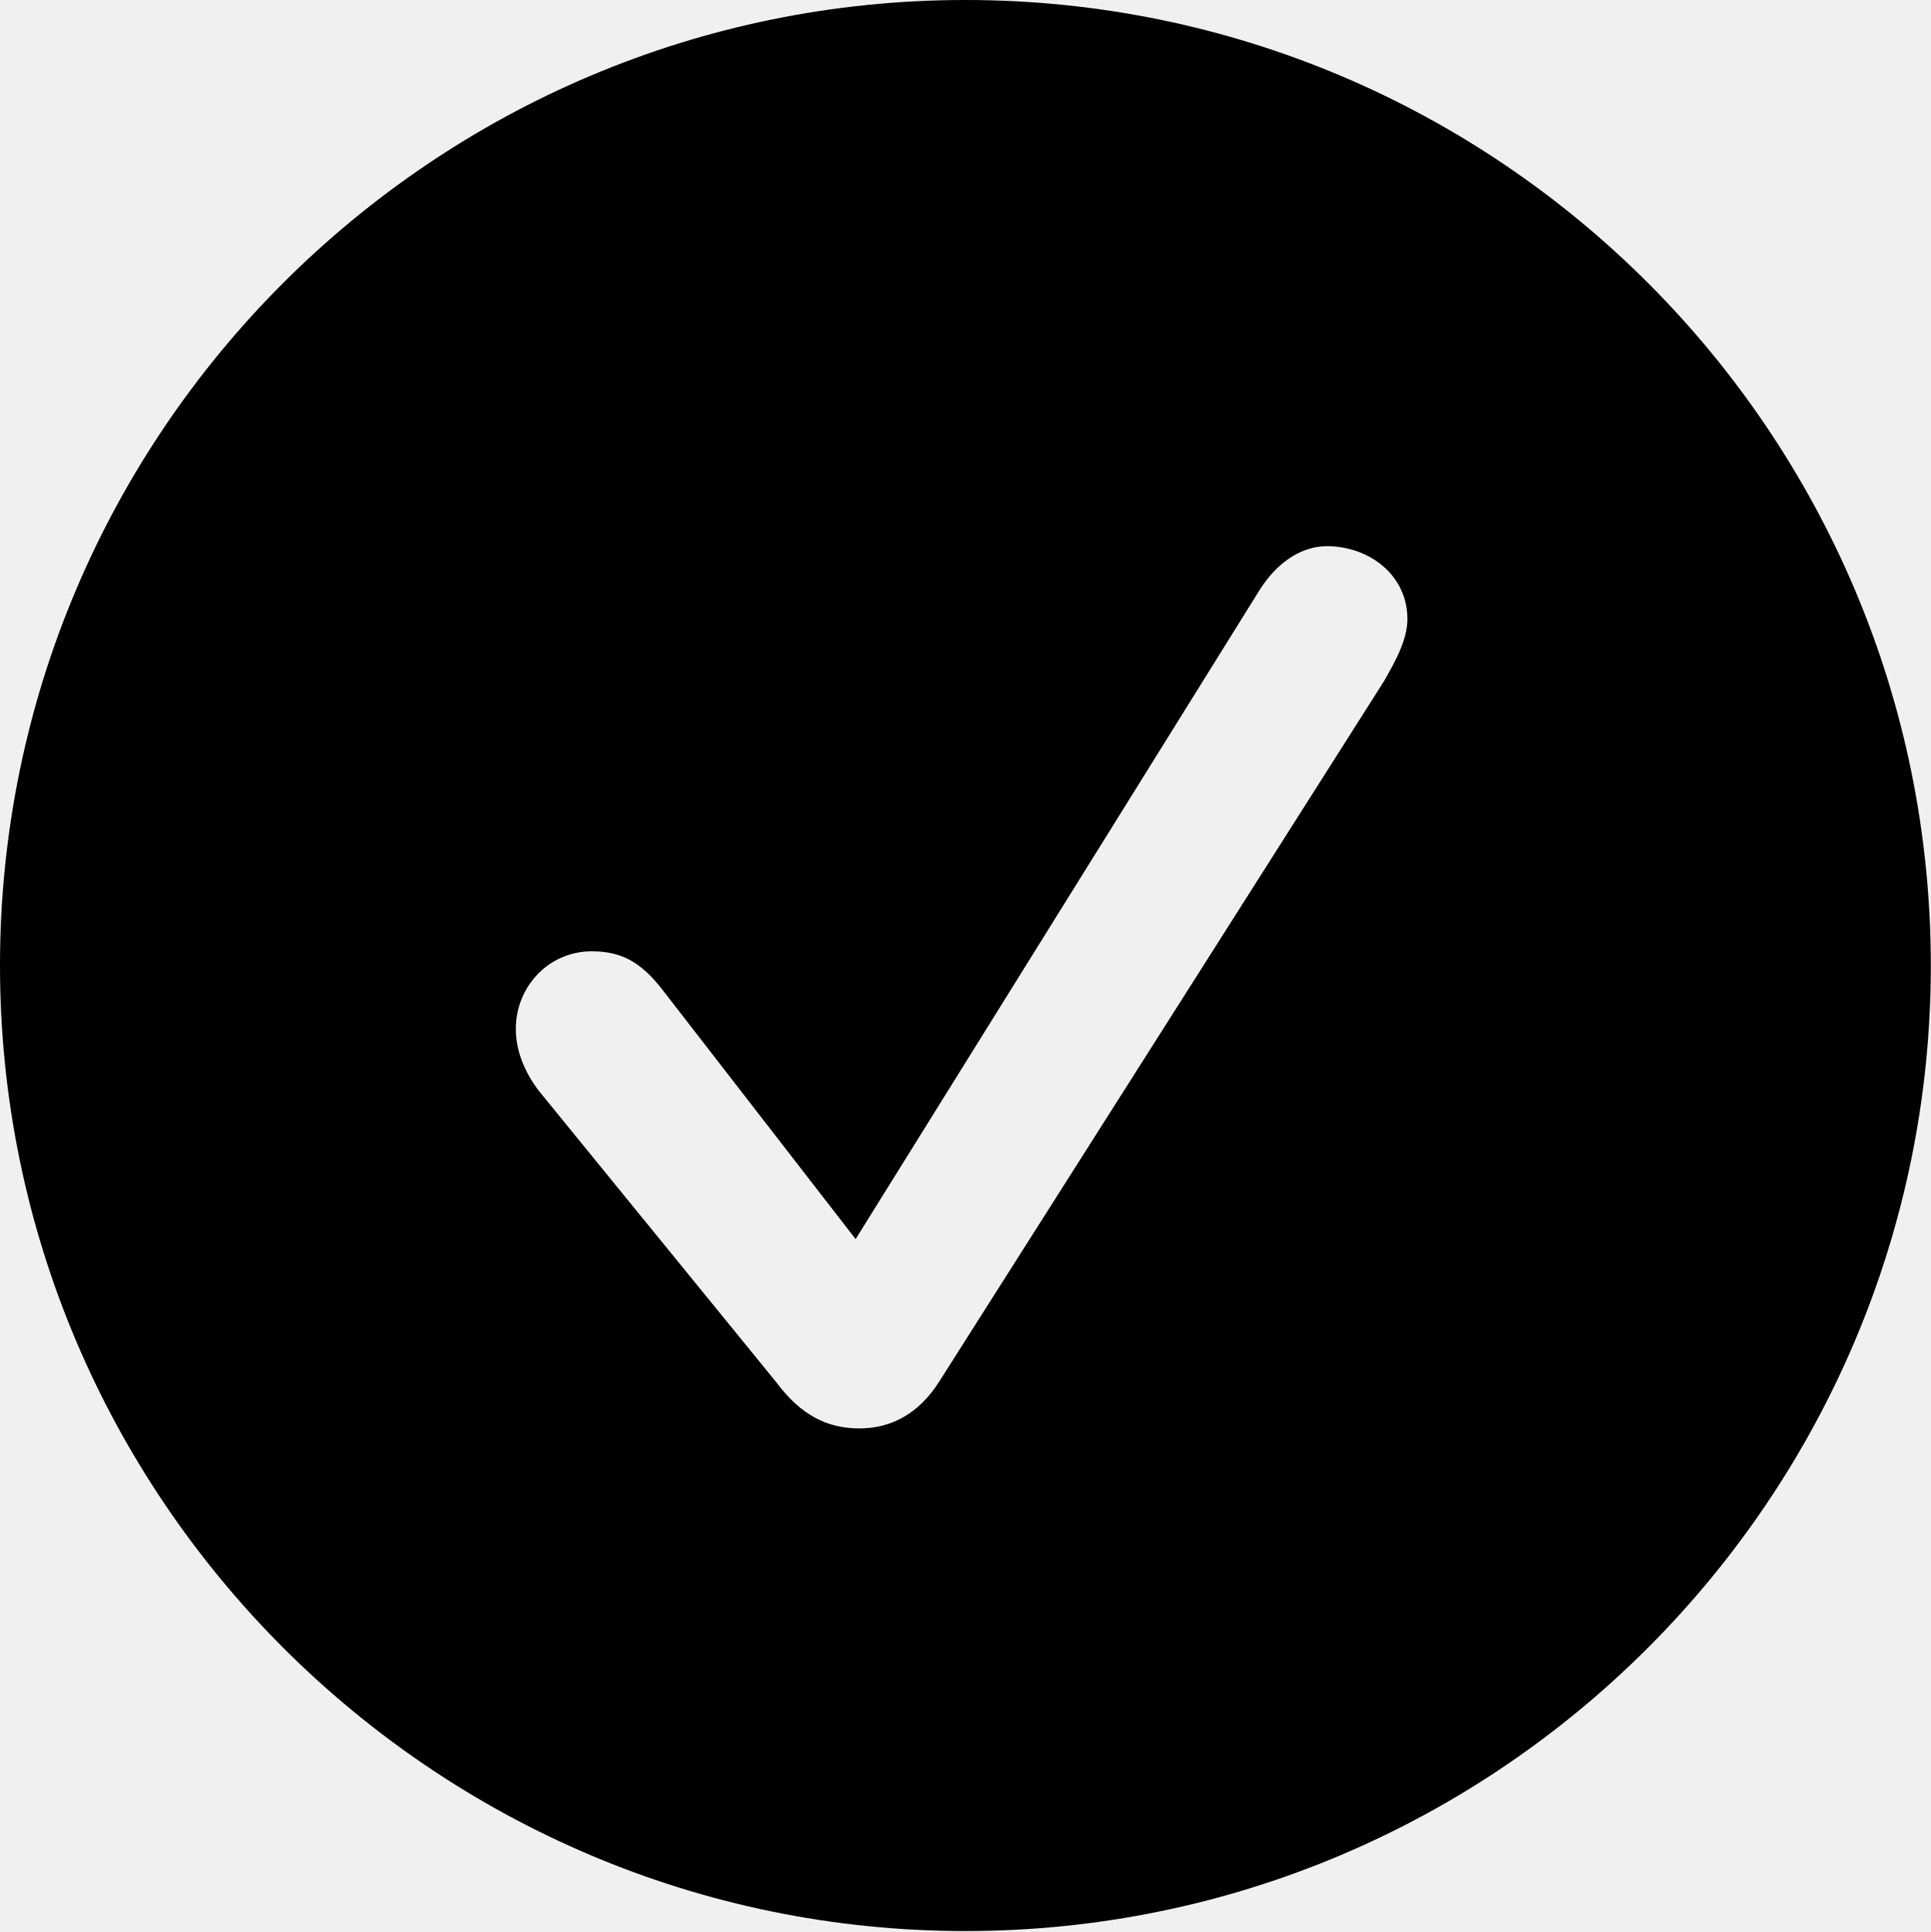
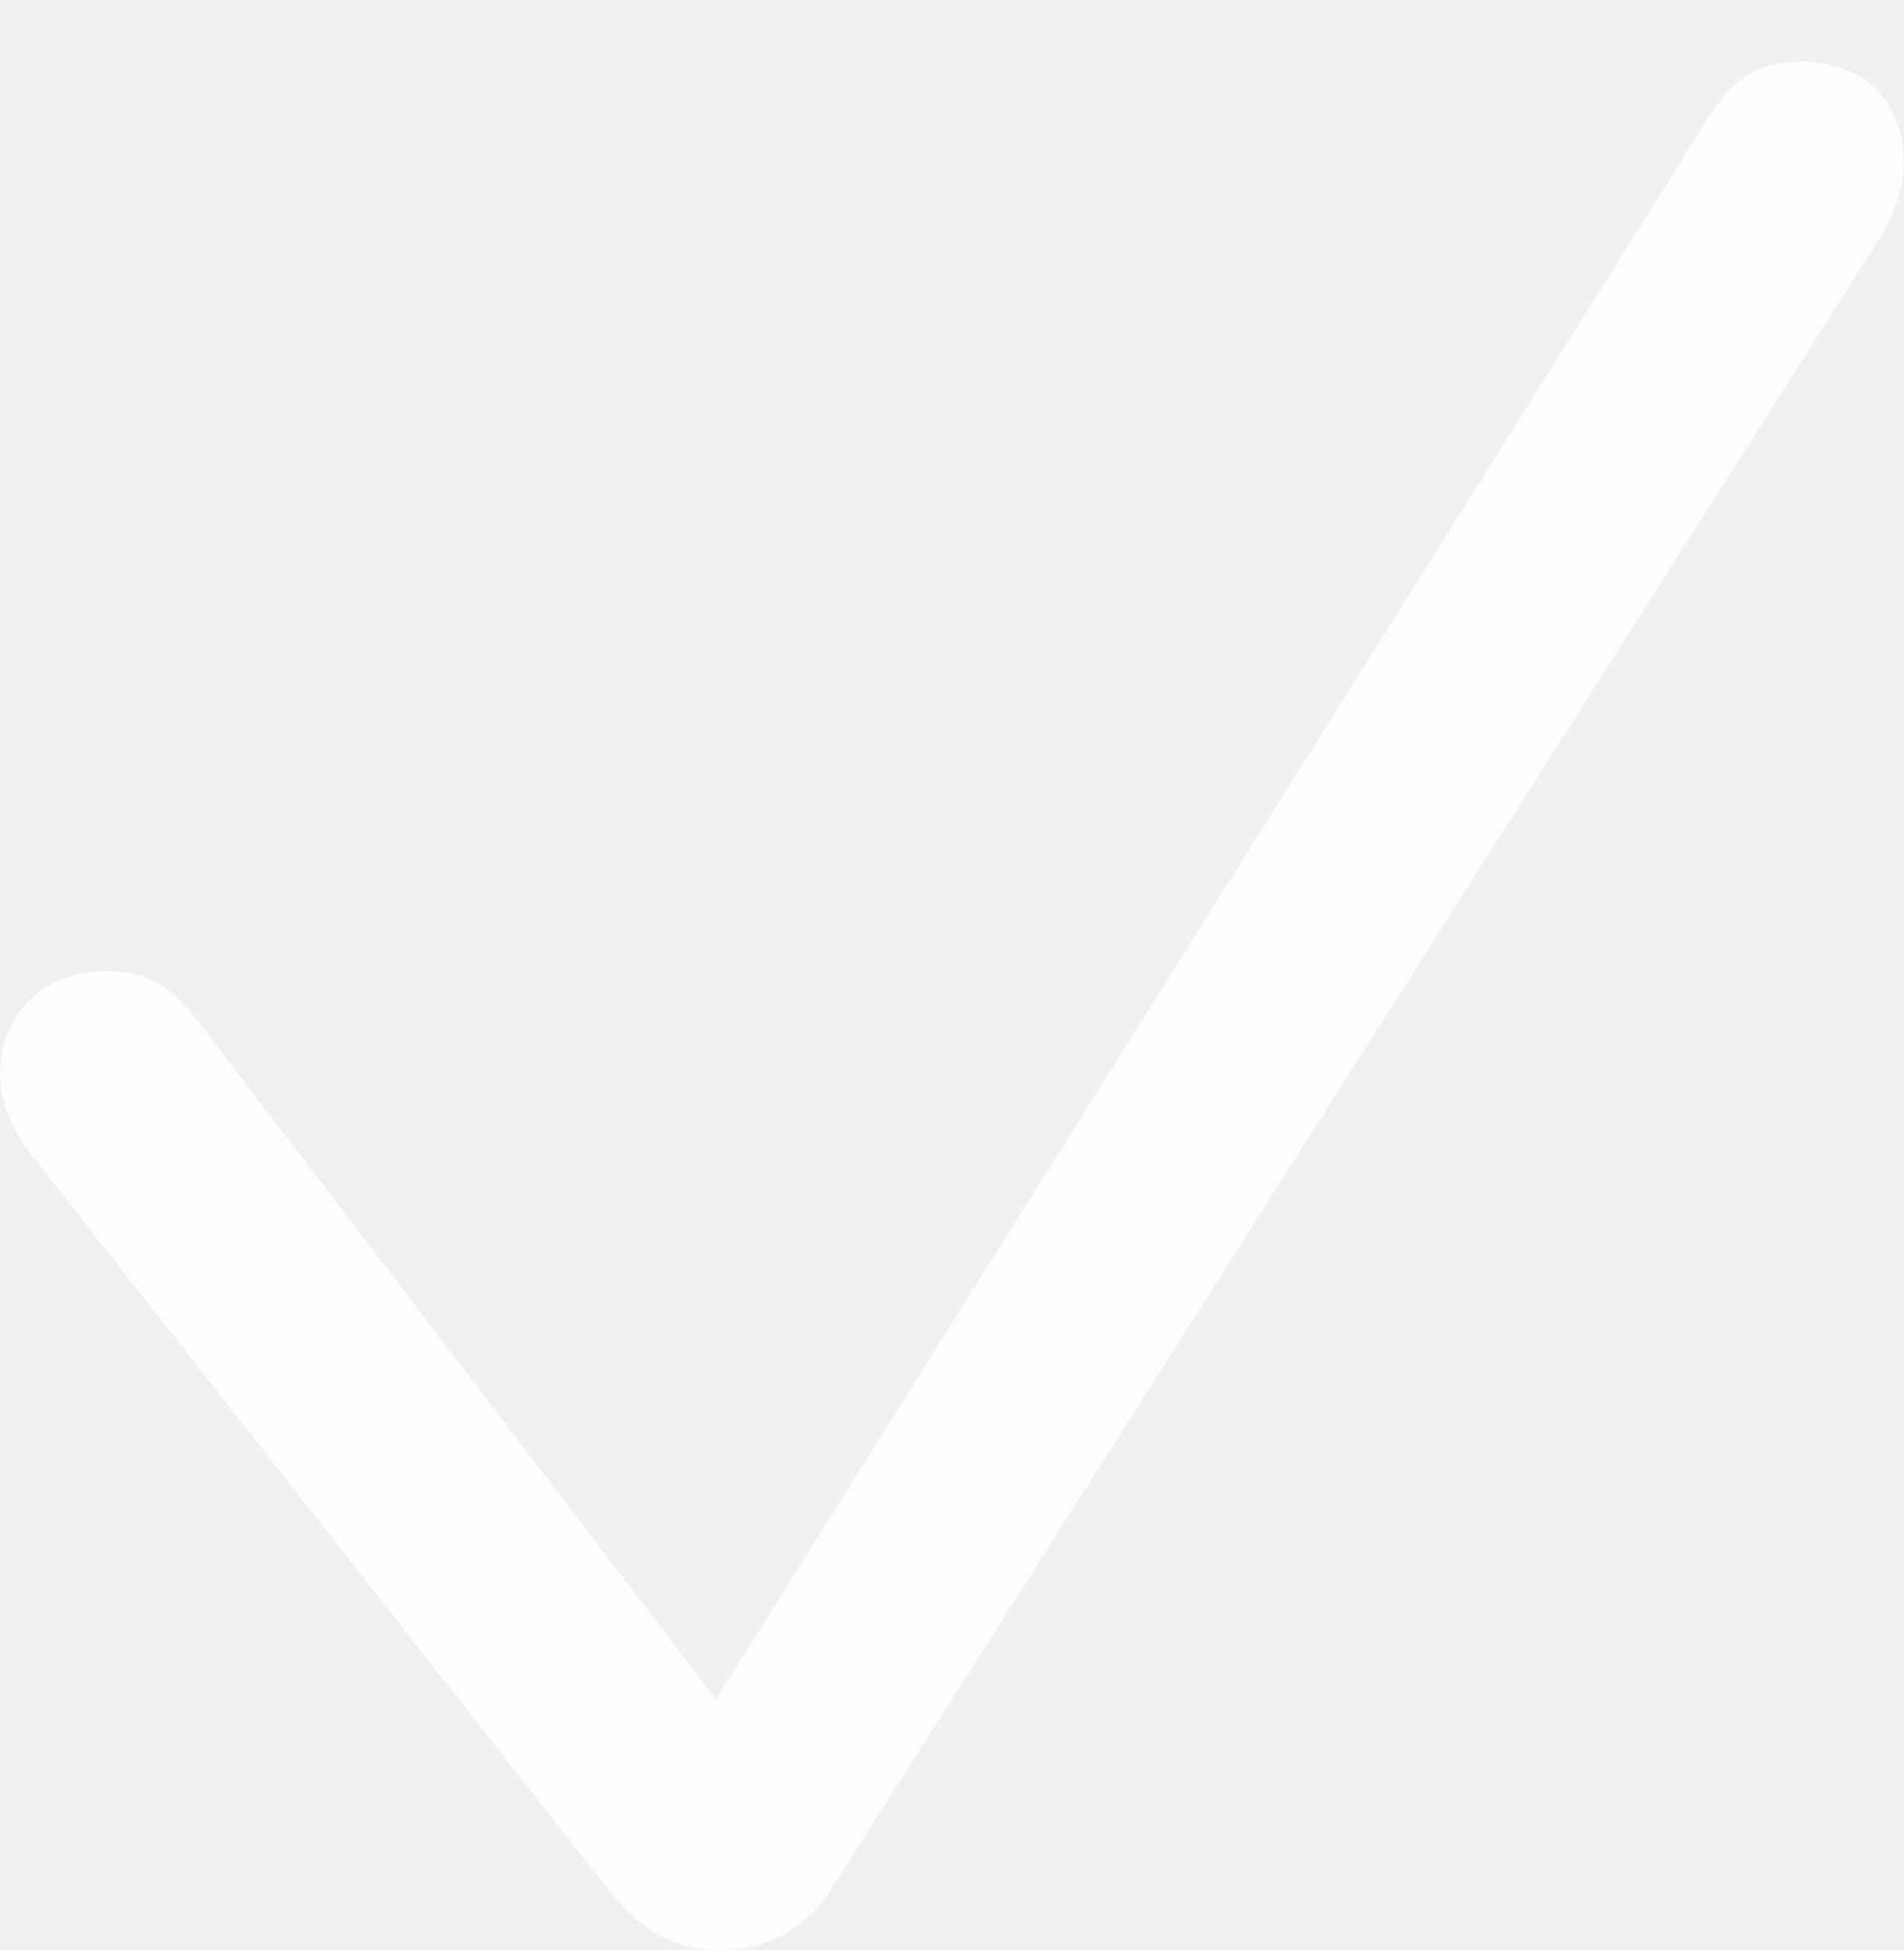
- <svg xmlns="http://www.w3.org/2000/svg" version="1.1" viewBox="0 0 99.609 99.658">
+ <svg xmlns="http://www.w3.org/2000/svg" version="1.1" viewBox="0 0 84.131 86.182">
  <g>
-     <rect height="99.658" opacity="0" width="99.609" x="0" y="0" />
-     <path d="M99.609 49.805C99.609 77.246 77.295 99.609 49.805 99.609C22.363 99.609 0 77.246 0 49.805C0 22.314 22.363 0 49.805 0C77.295 0 99.609 22.314 99.609 49.805ZM64.99 30.42L44.141 63.916L34.228 51.123C33.008 49.512 31.934 49.072 30.518 49.072C28.32 49.072 26.611 50.879 26.611 53.076C26.611 54.199 27.051 55.273 27.783 56.25L40.039 71.289C41.309 72.998 42.676 73.682 44.336 73.682C45.996 73.682 47.412 72.9 48.438 71.289L71.387 35.156C71.973 34.131 72.607 33.008 72.607 31.934C72.607 29.639 70.606 28.174 68.457 28.174C67.188 28.174 65.918 28.955 64.99 30.42Z" fill="black" />
+     <rect height="86.182" opacity="0" width="84.131" x="0" y="0" />
+     <path d="M31.836 86.182C33.935 86.182 35.596 85.254 36.768 83.447L82.91 10.791C83.789 9.375 84.131 8.301 84.131 7.178C84.131 4.492 82.373 2.734 79.688 2.734C77.734 2.734 76.66 3.369 75.488 5.225L31.641 75.098L8.887 45.312C7.666 43.603 6.445 42.92 4.688 42.92C1.904 42.92 0 44.824 0 47.51C0 48.633 0.488 49.902 1.416 51.074L26.758 83.35C28.223 85.254 29.736 86.182 31.836 86.182Z" fill="white" fill-opacity="0.85" />
  </g>
</svg>
